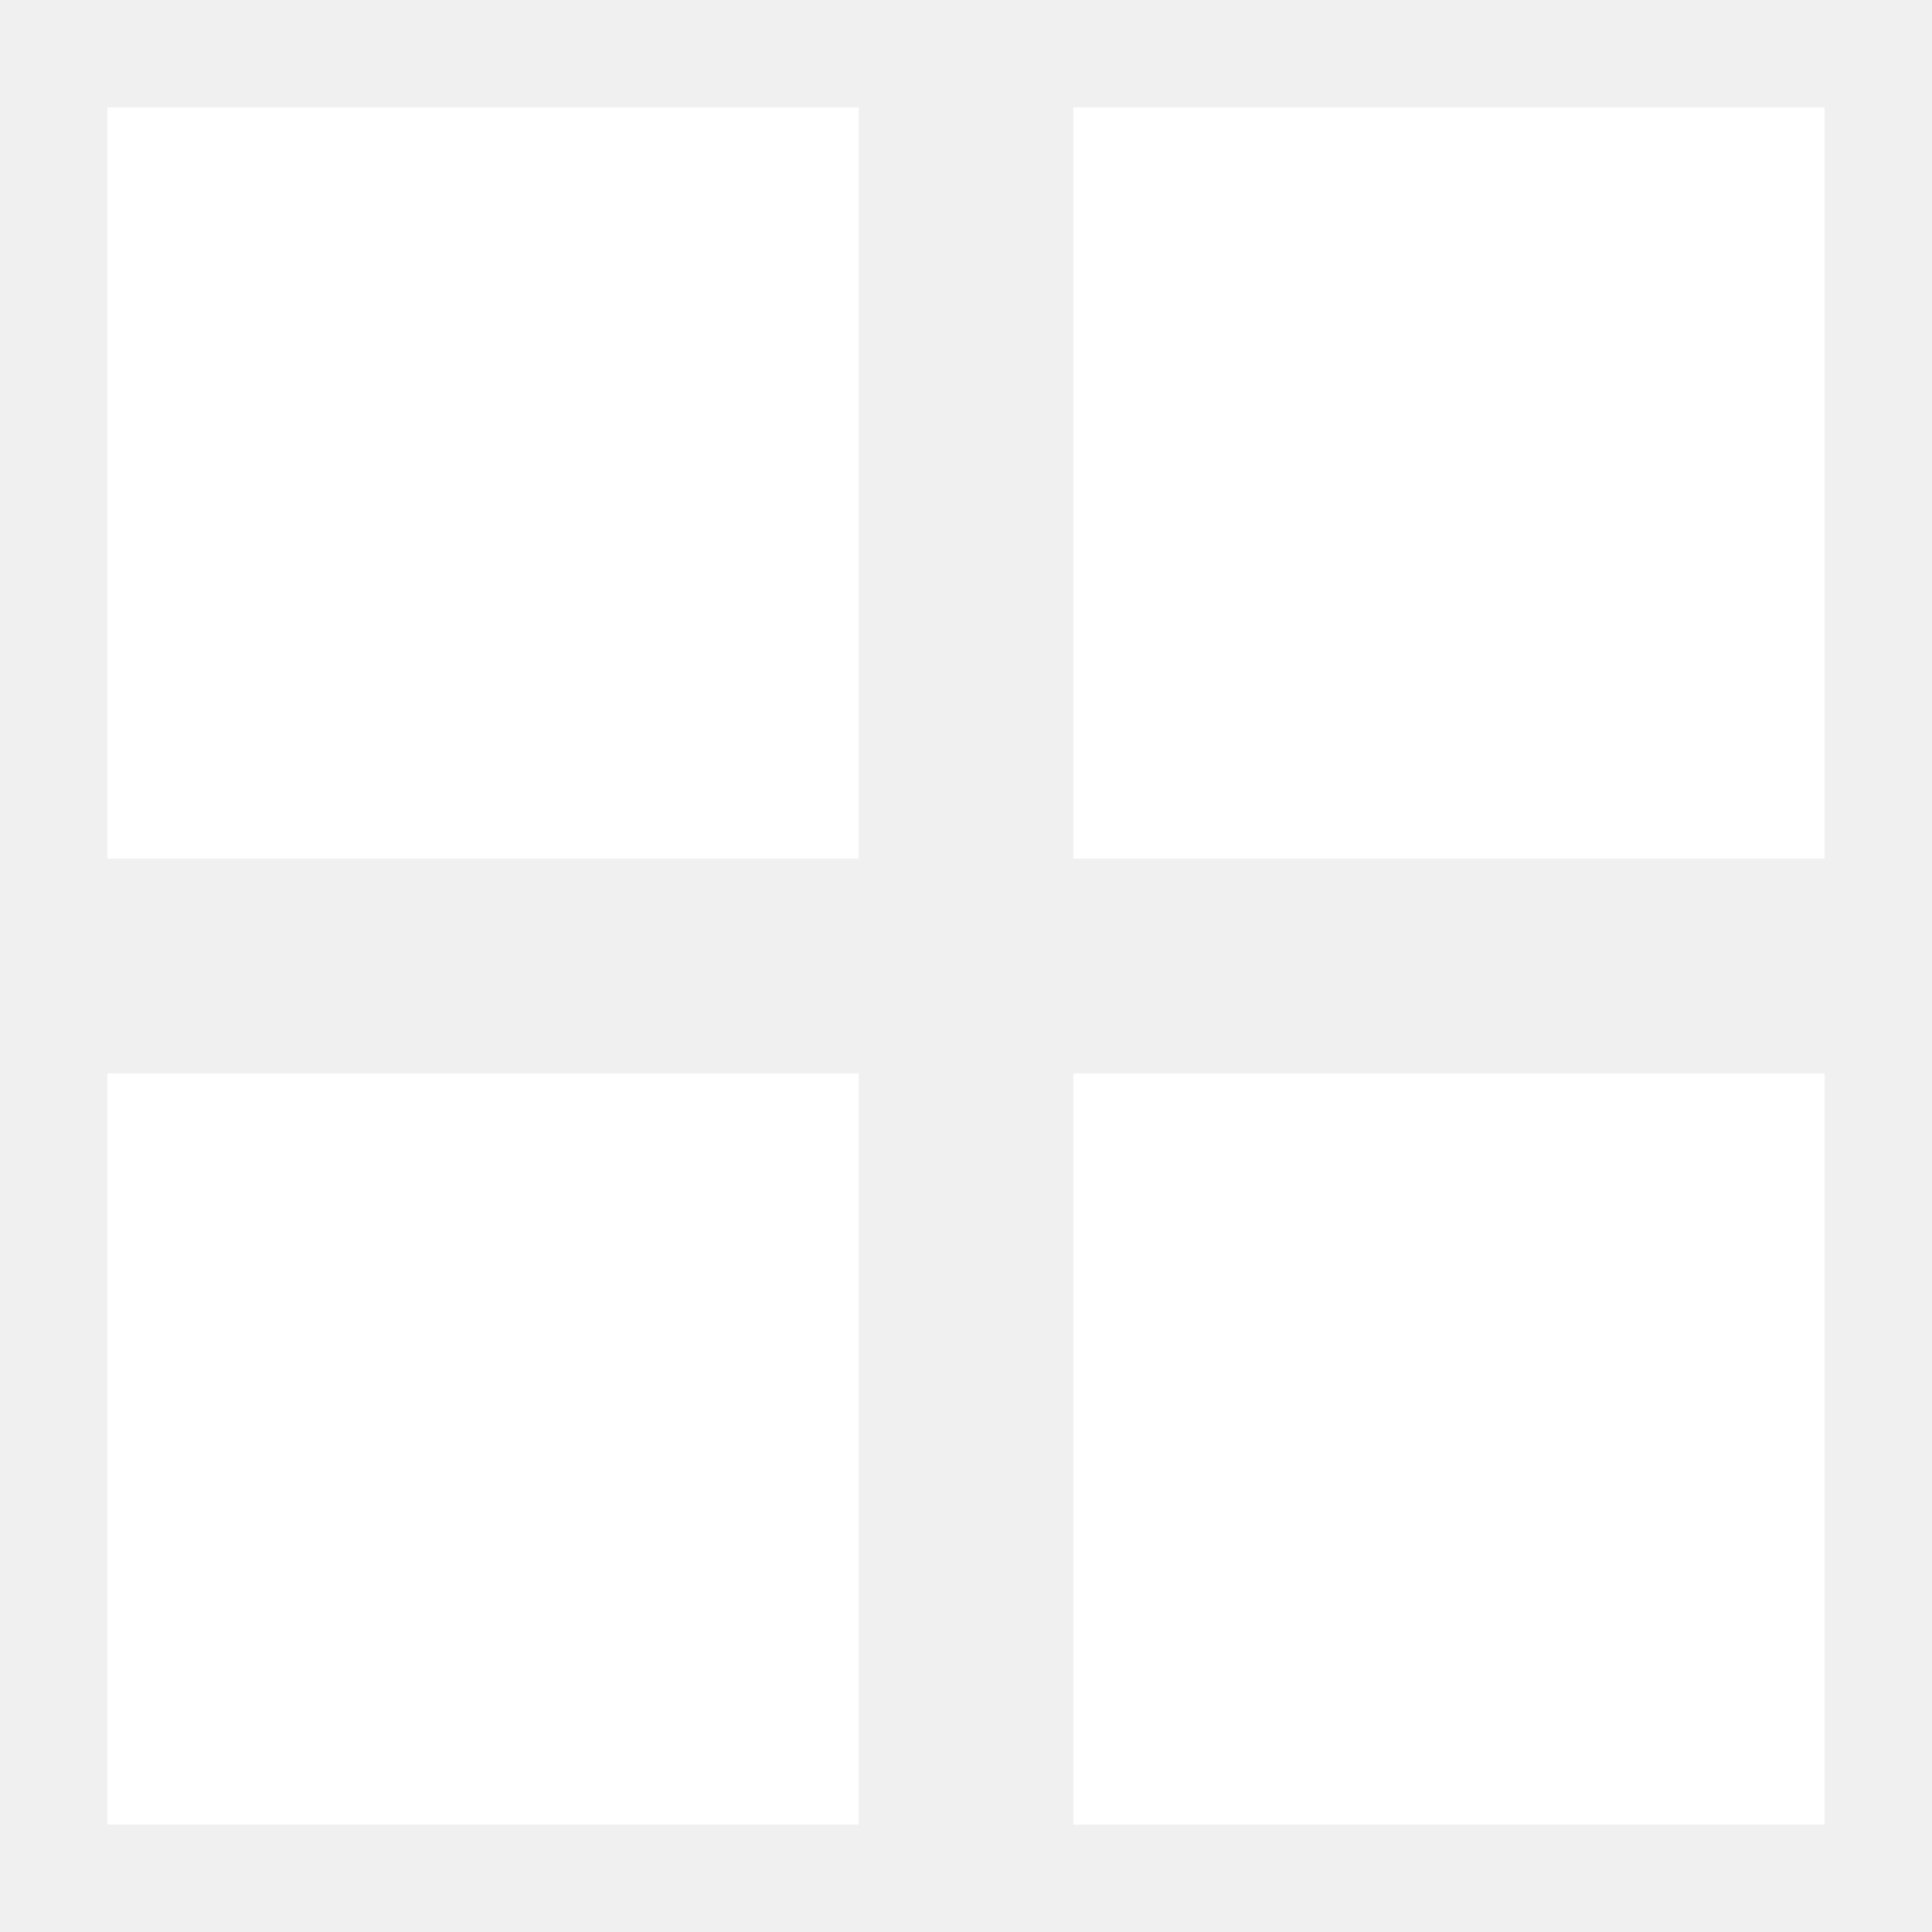
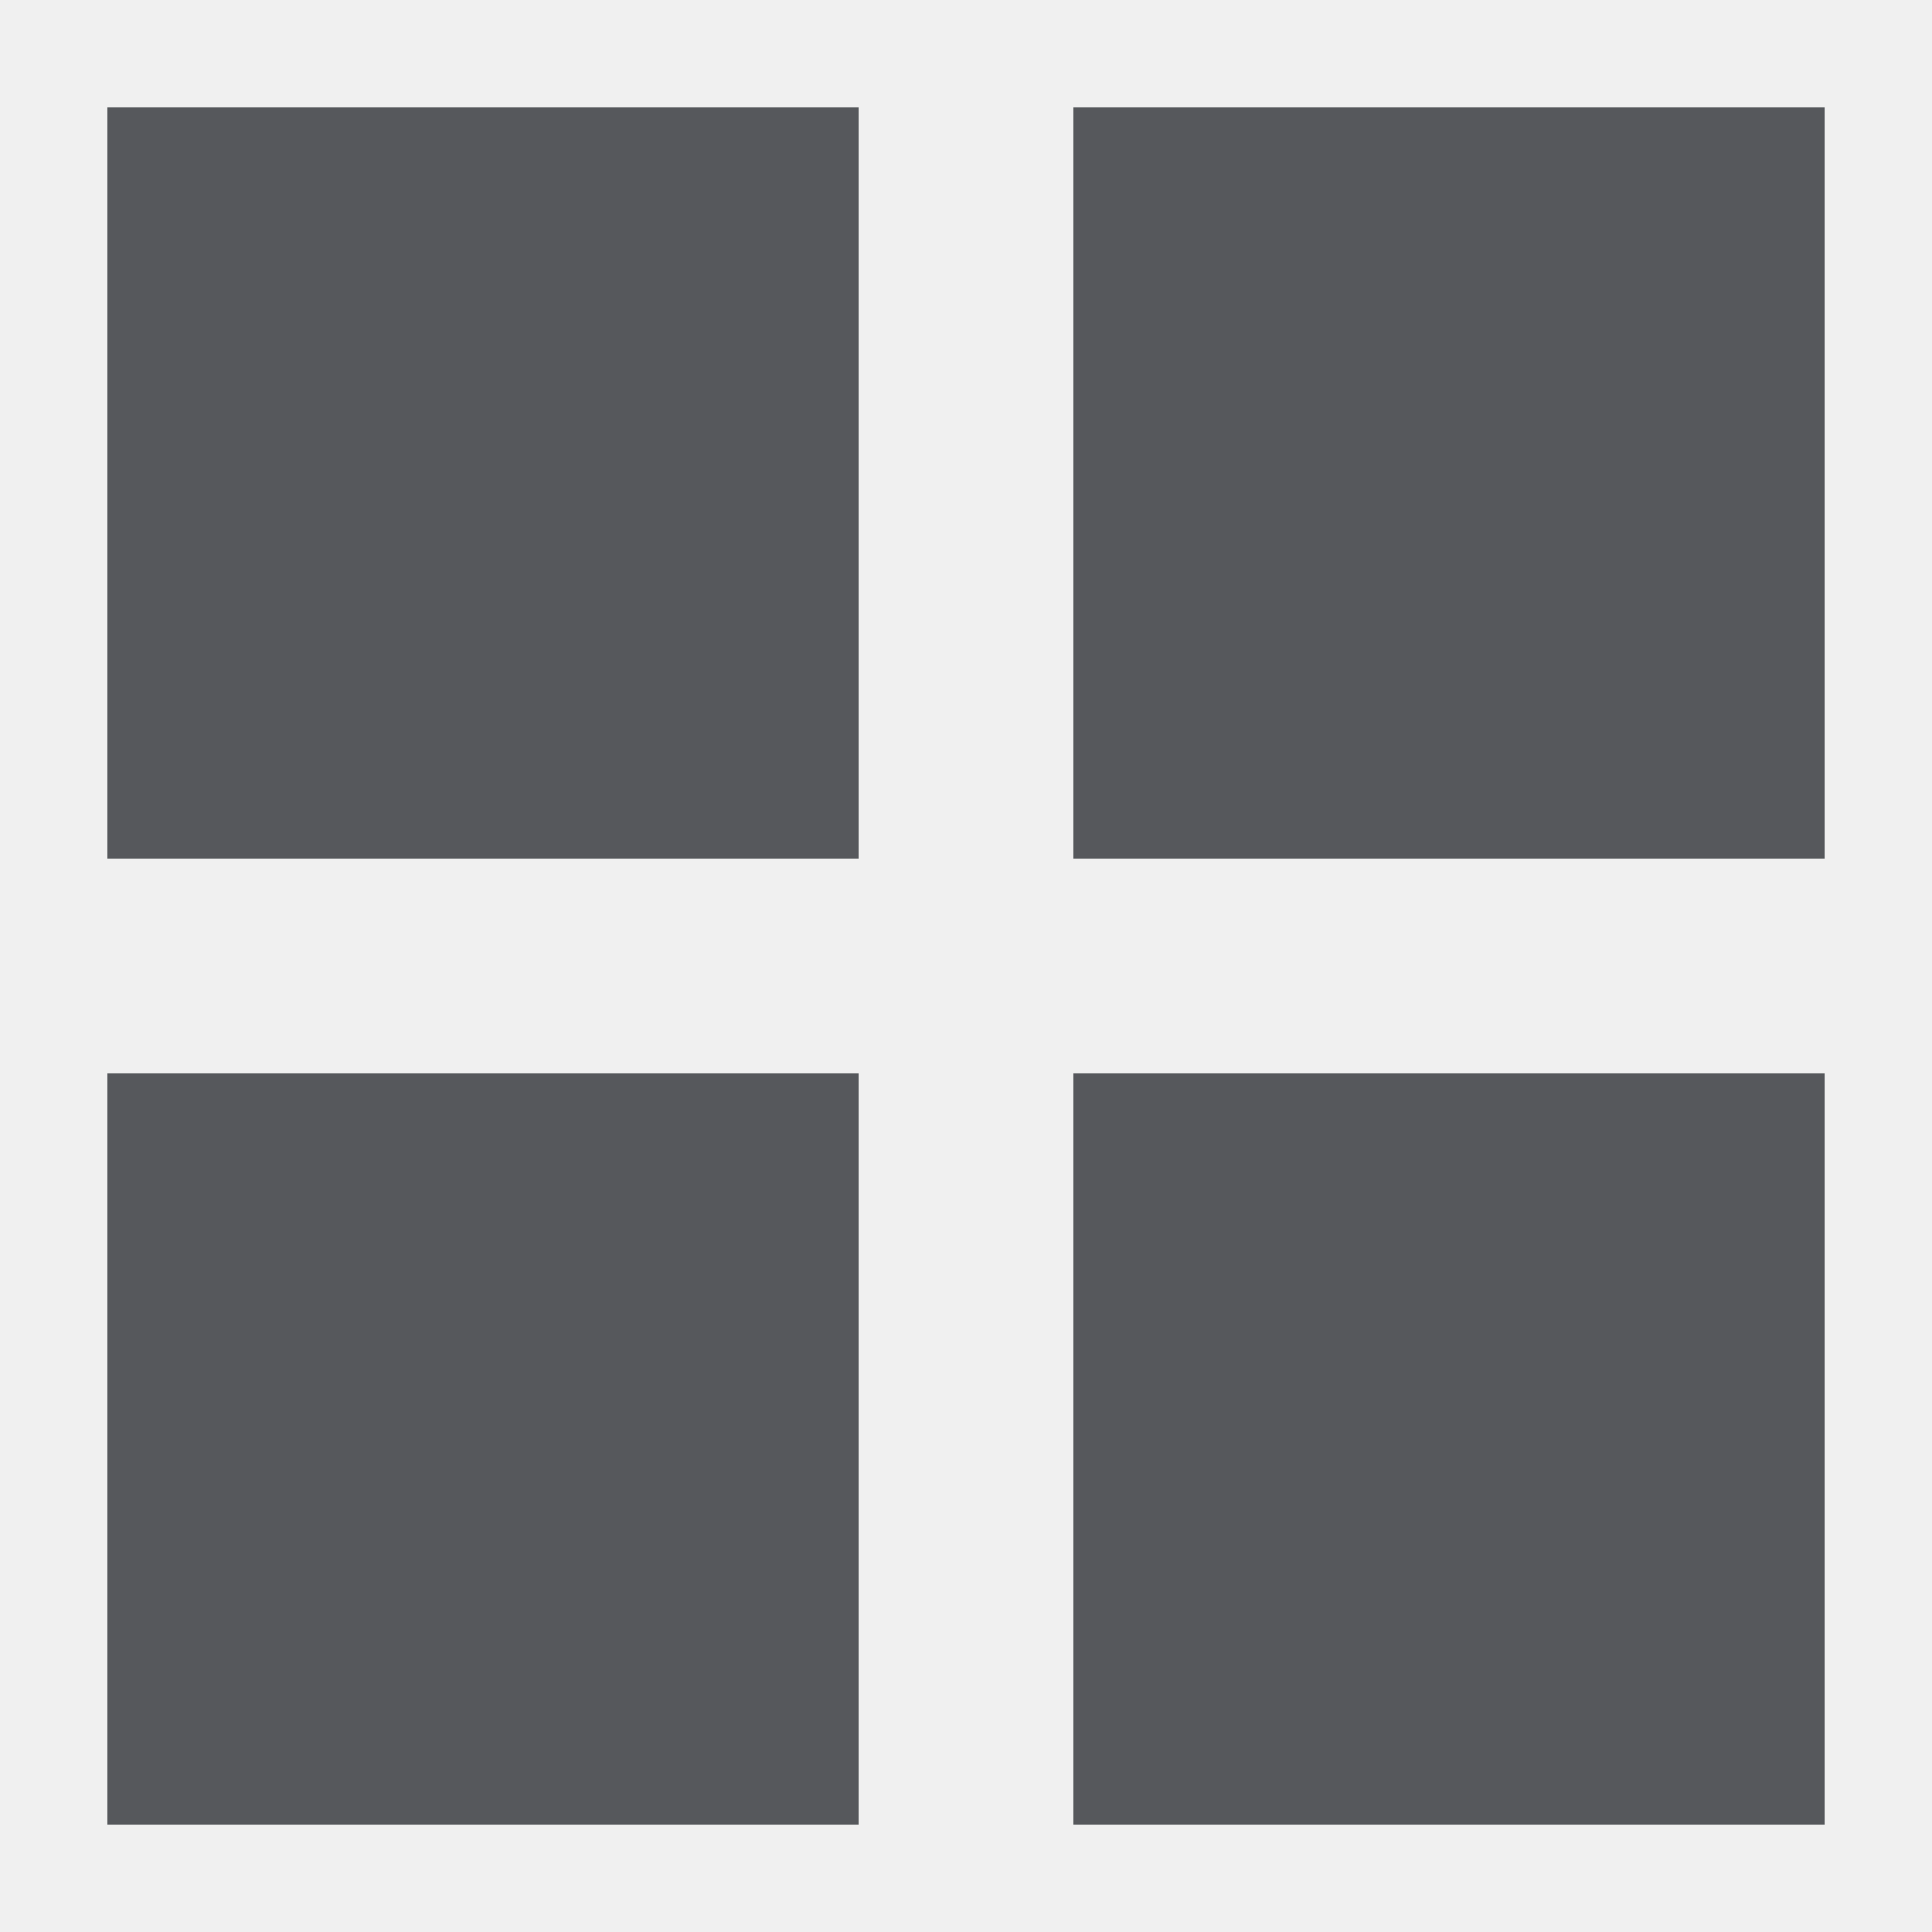
<svg xmlns="http://www.w3.org/2000/svg" width="18px" height="18px" viewBox="0 0 18 18" version="1.1">
-   <g id="icon_11" stroke="none" stroke-width="1" fill="none" fill-rule="evenodd">
-     <g id="编组" fill="#FFFFFF" transform="translate(1, 1)">
+   <g id="icon_7" stroke="none" stroke-width="1" fill="none" fill-rule="evenodd">
+     <g id="编组" fill="#56585C" transform="translate(1, 1)">
      <rect id="矩形备份-17" x="9" y="0" width="7" height="7" />
      <rect id="矩形备份-19" x="9" y="9" width="7" height="7" />
      <rect id="矩形备份-18" x="0" y="0" width="7" height="7" />
      <rect id="矩形备份-20" x="0" y="9" width="7" height="7" />
    </g>
  </g>
</svg>
